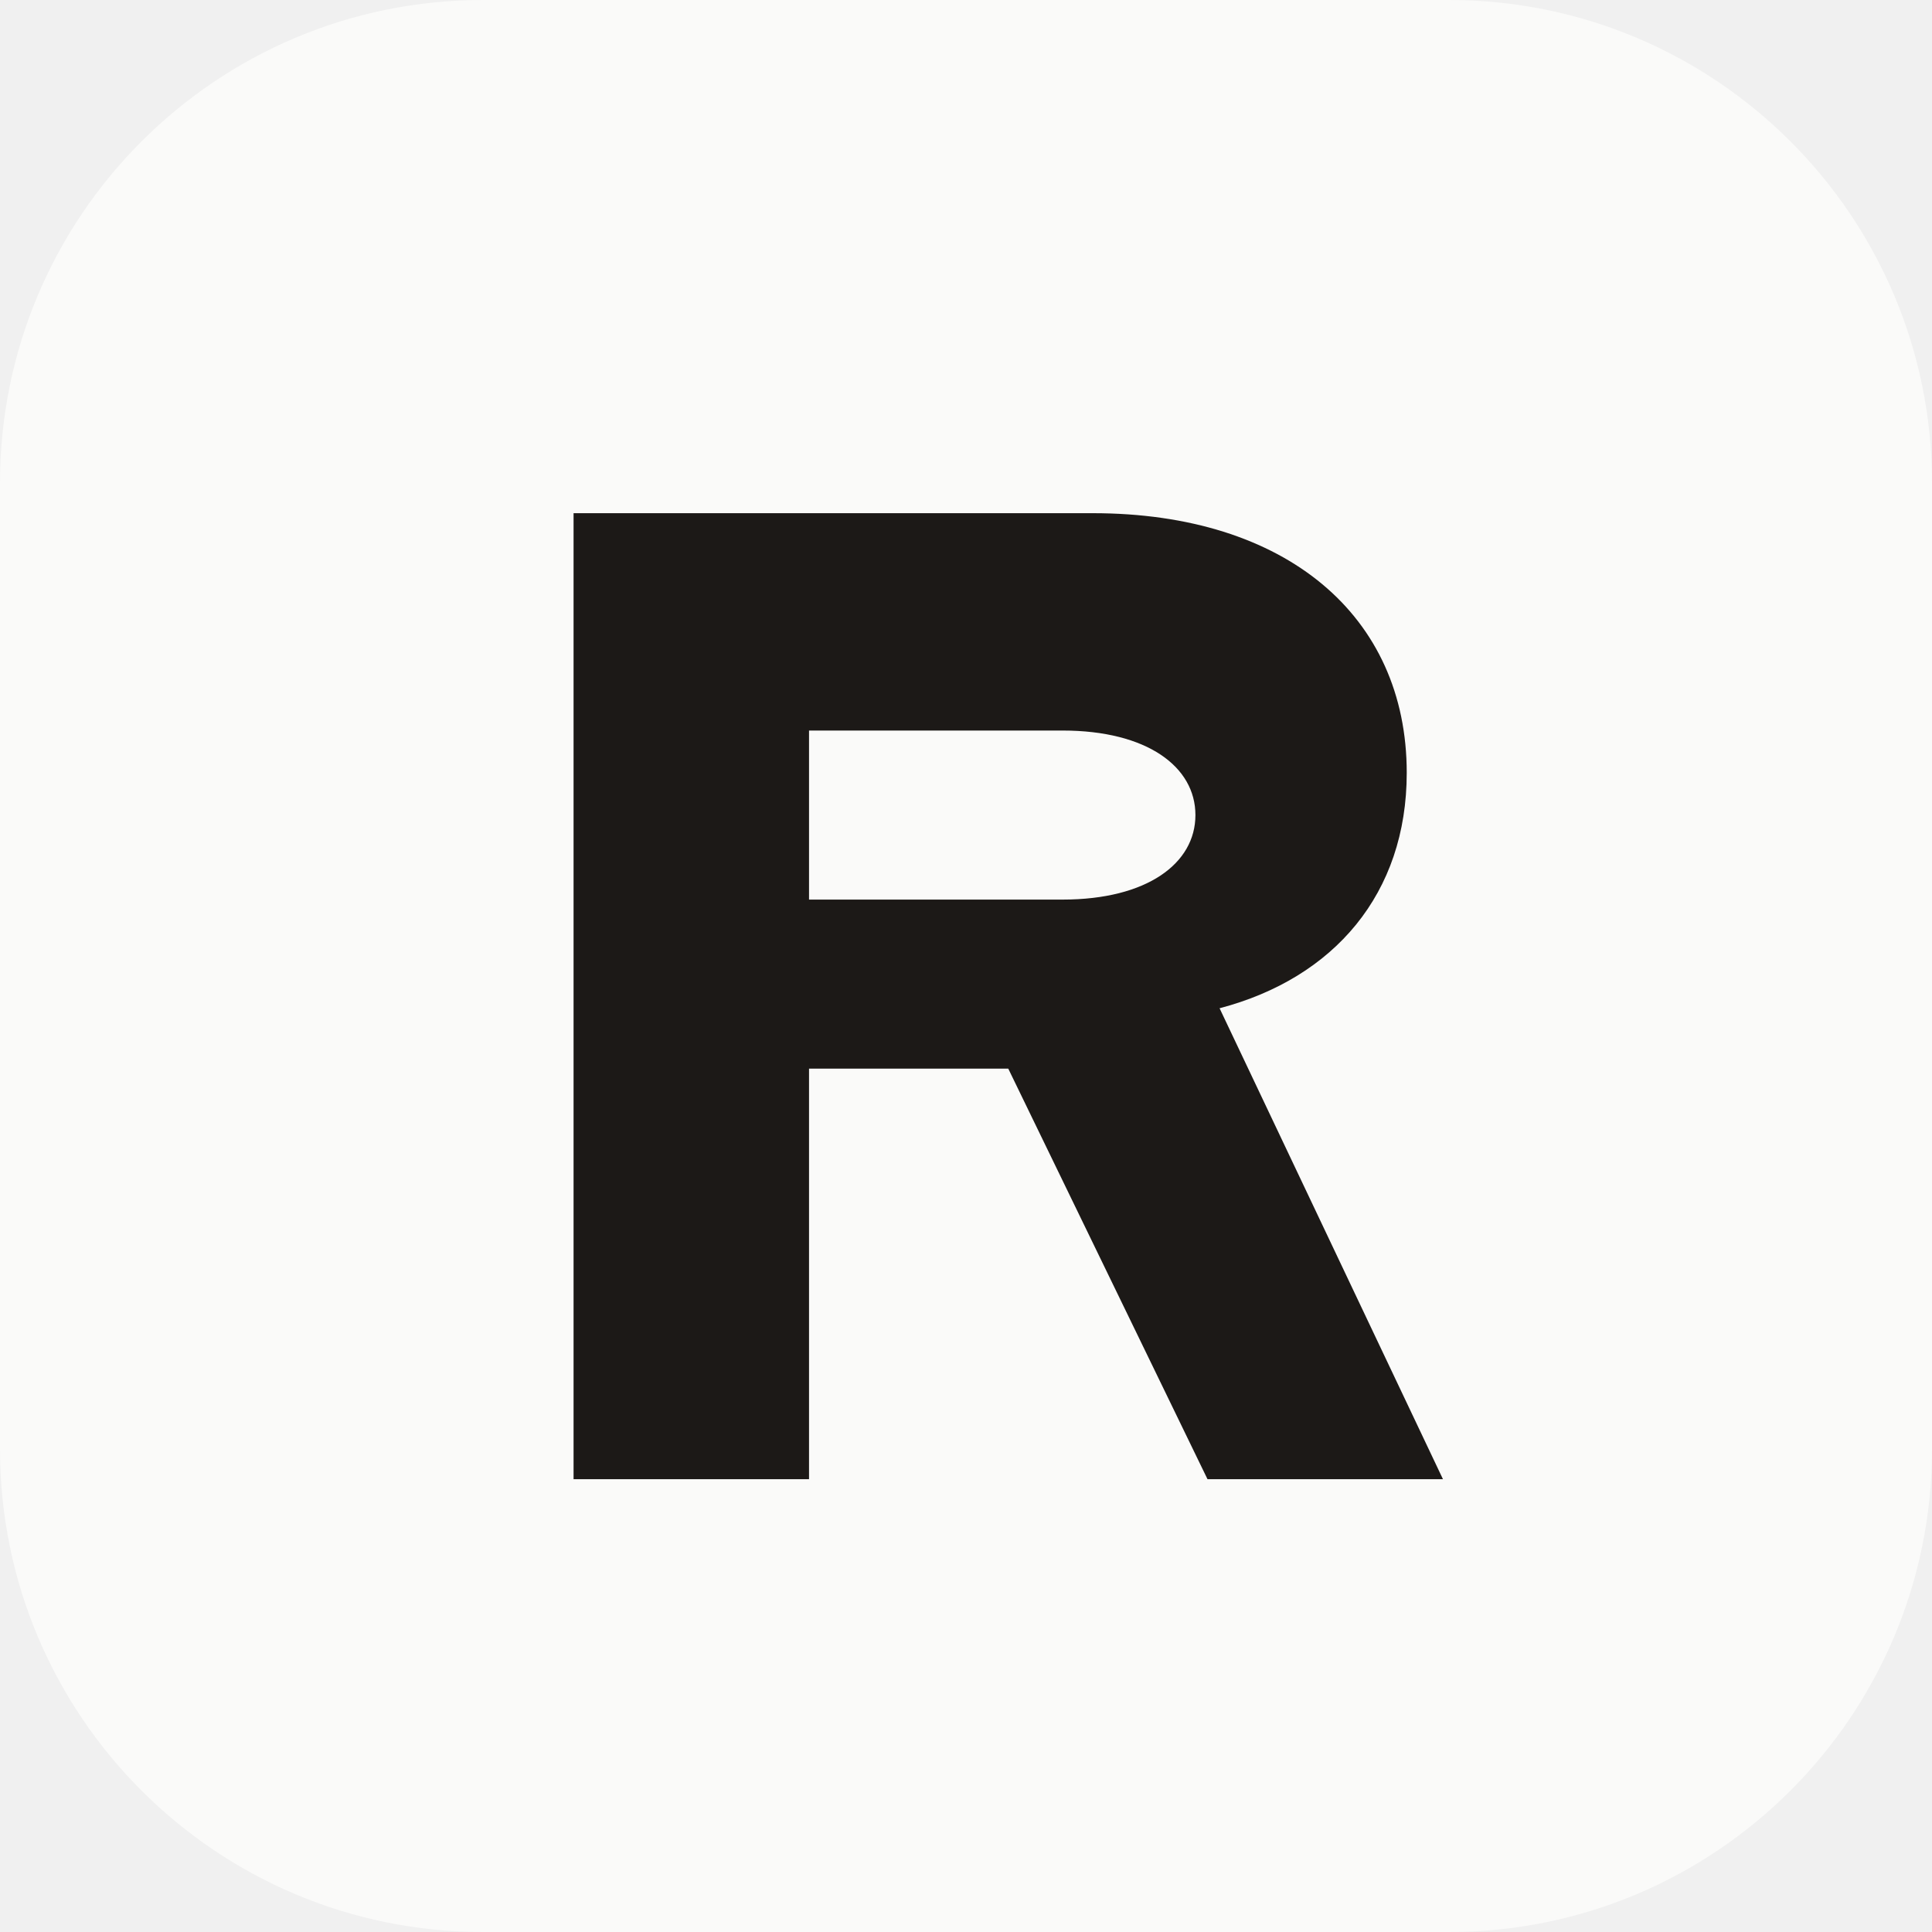
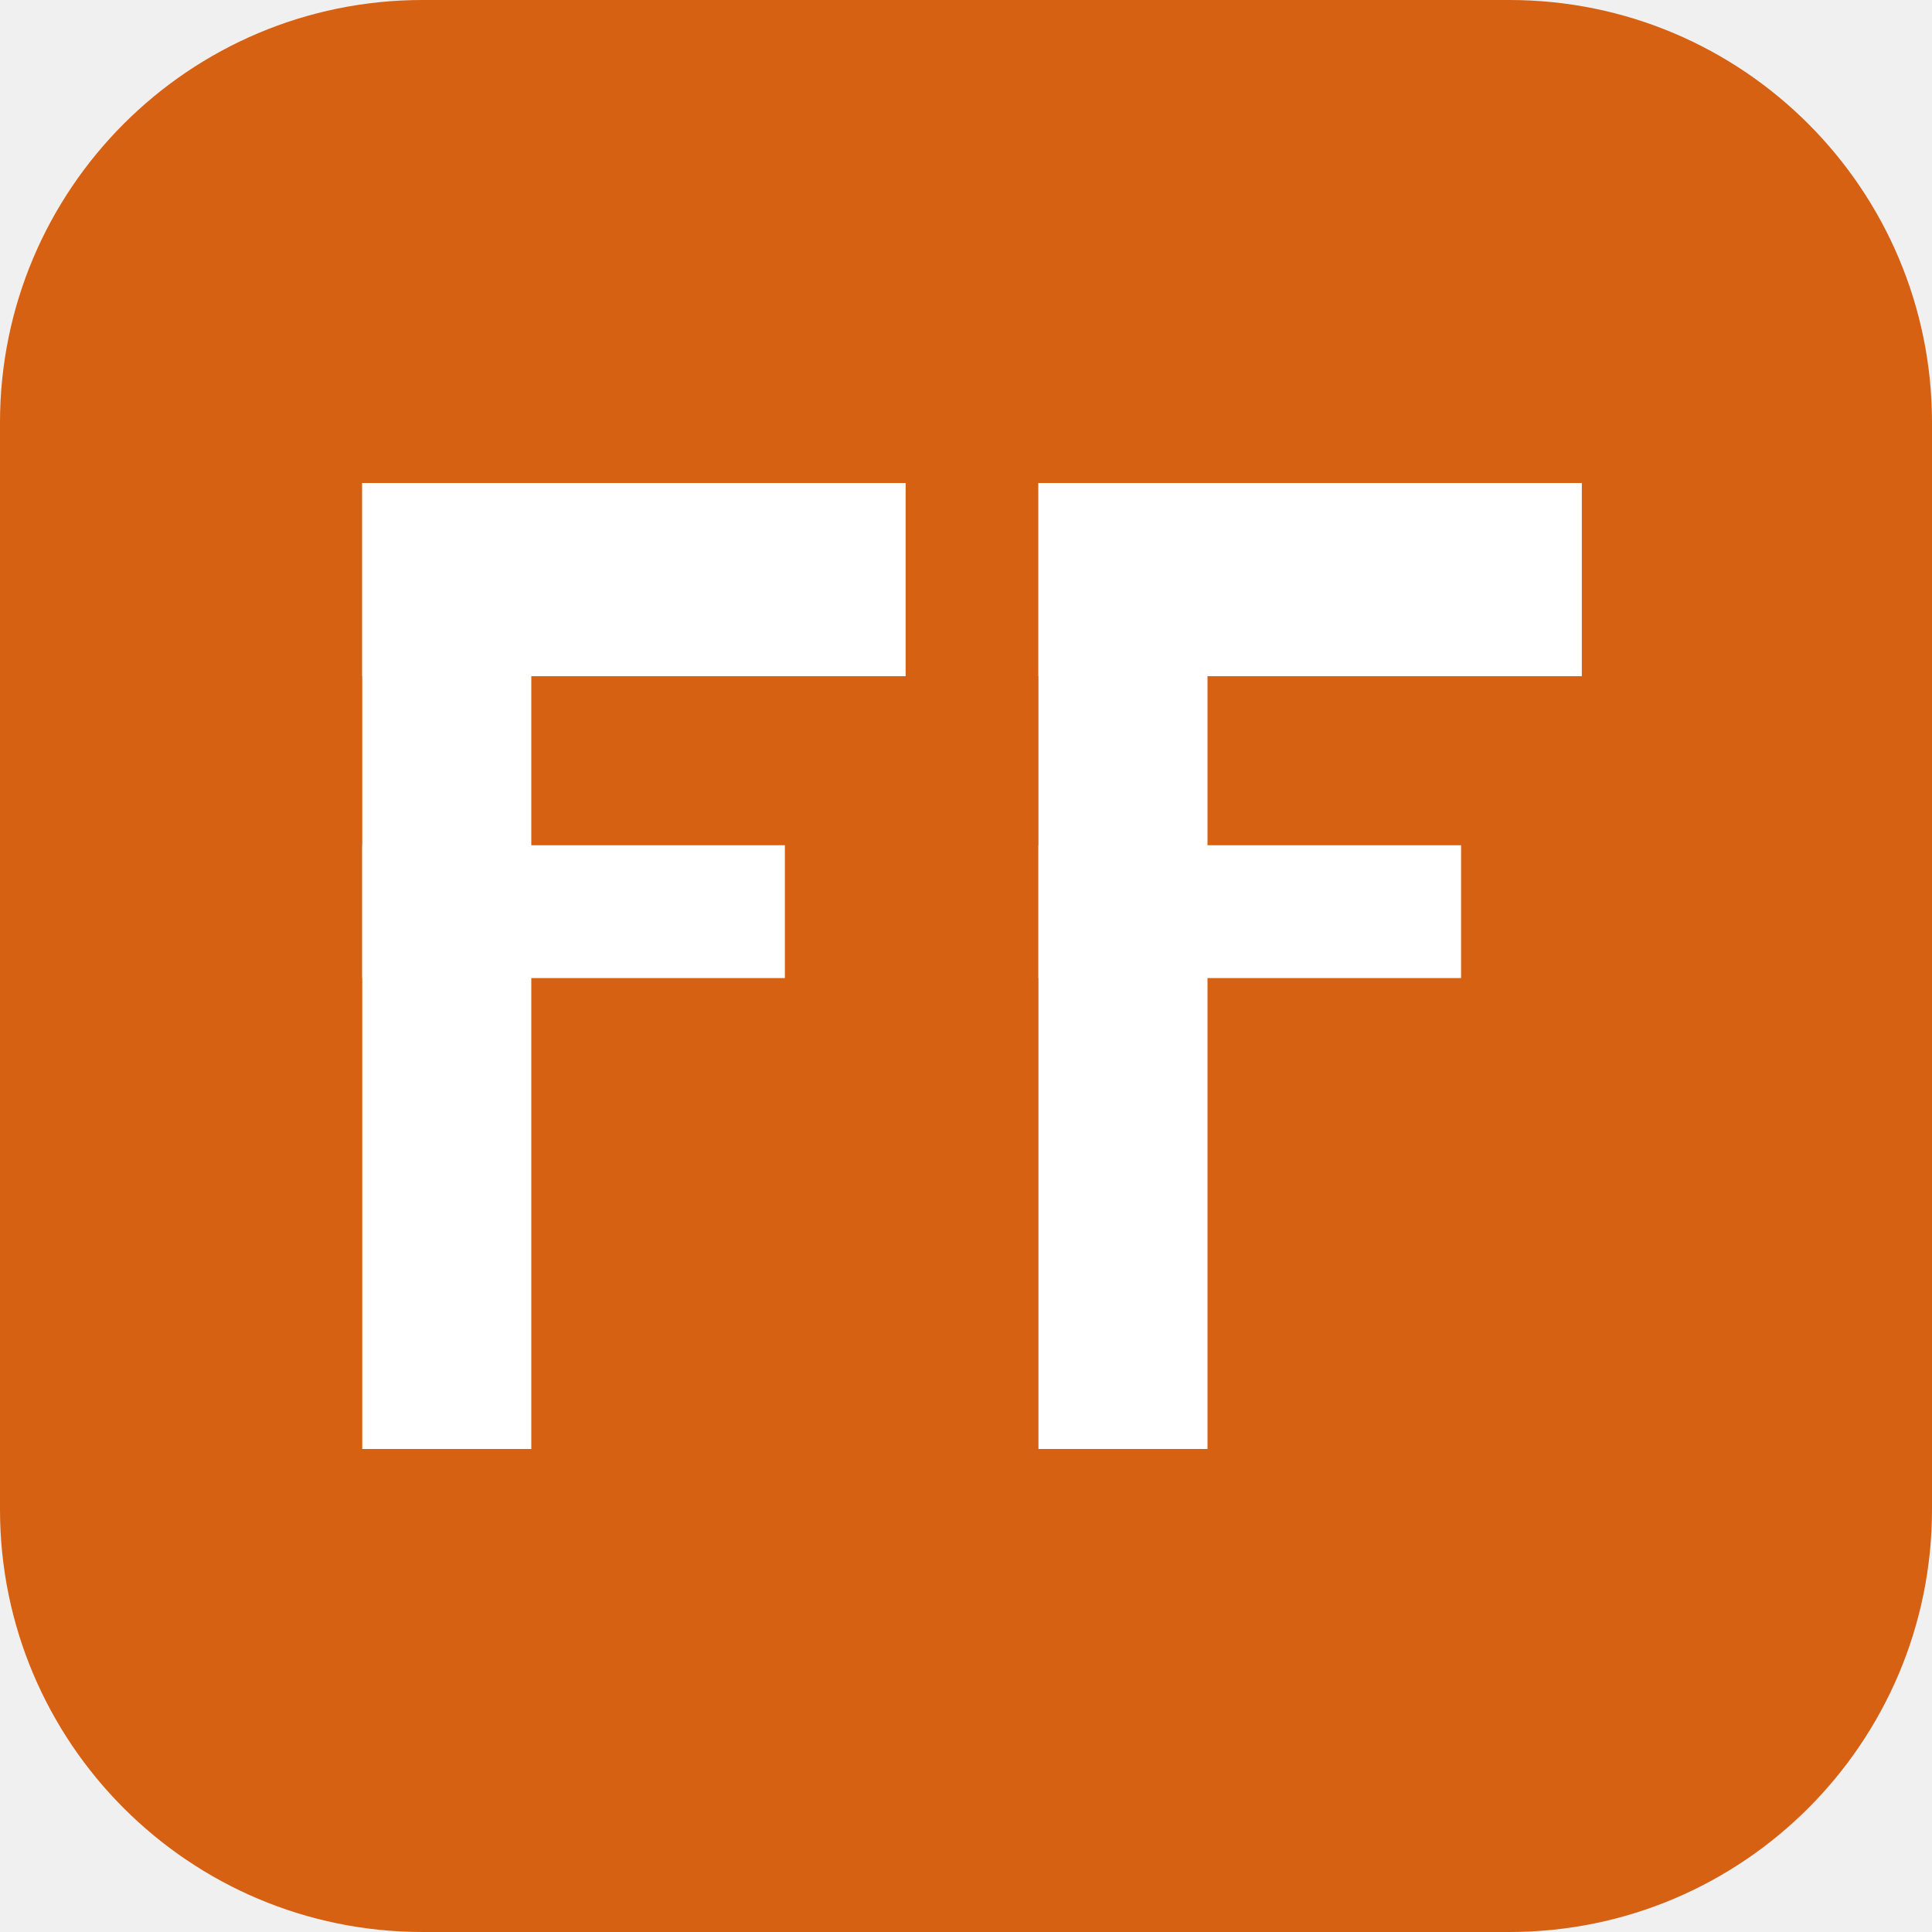
<svg xmlns="http://www.w3.org/2000/svg" viewBox="0 0 32 32" fill="none">
-   <rect width="32" height="32" rx="8" fill="#fafaf9" />
-   <path d="M9.5 8.5h8.6c3.2 0 5.2 1.7 5.2 4.3 0 2-1.2 3.4-3.1 3.9l3.7 7.8h-3.9l-3.3-6.8h-3.3v6.8h-3.9V8.5zm3.9 3.6v2.8h4.2c1.4 0 2.2-.6 2.2-1.4s-.8-1.4-2.2-1.4h-4.2z" fill="#1c1917" />
+   <rect width="32" height="32" rx="7" fill="#d66112" />
+   <g fill="#fff">
+     <rect x="6" y="8" width="2.8" height="16" />
+     <rect x="6" y="8" width="9" height="3.2" />
+     <rect x="6" y="14" width="7" height="2.2" />
+     <rect x="17.2" y="8" width="2.8" height="16" />
+     <rect x="17.2" y="8" width="9" height="3.2" />
+     <rect x="17.2" y="14" width="7" height="2.2" />
+   </g>
</svg>
